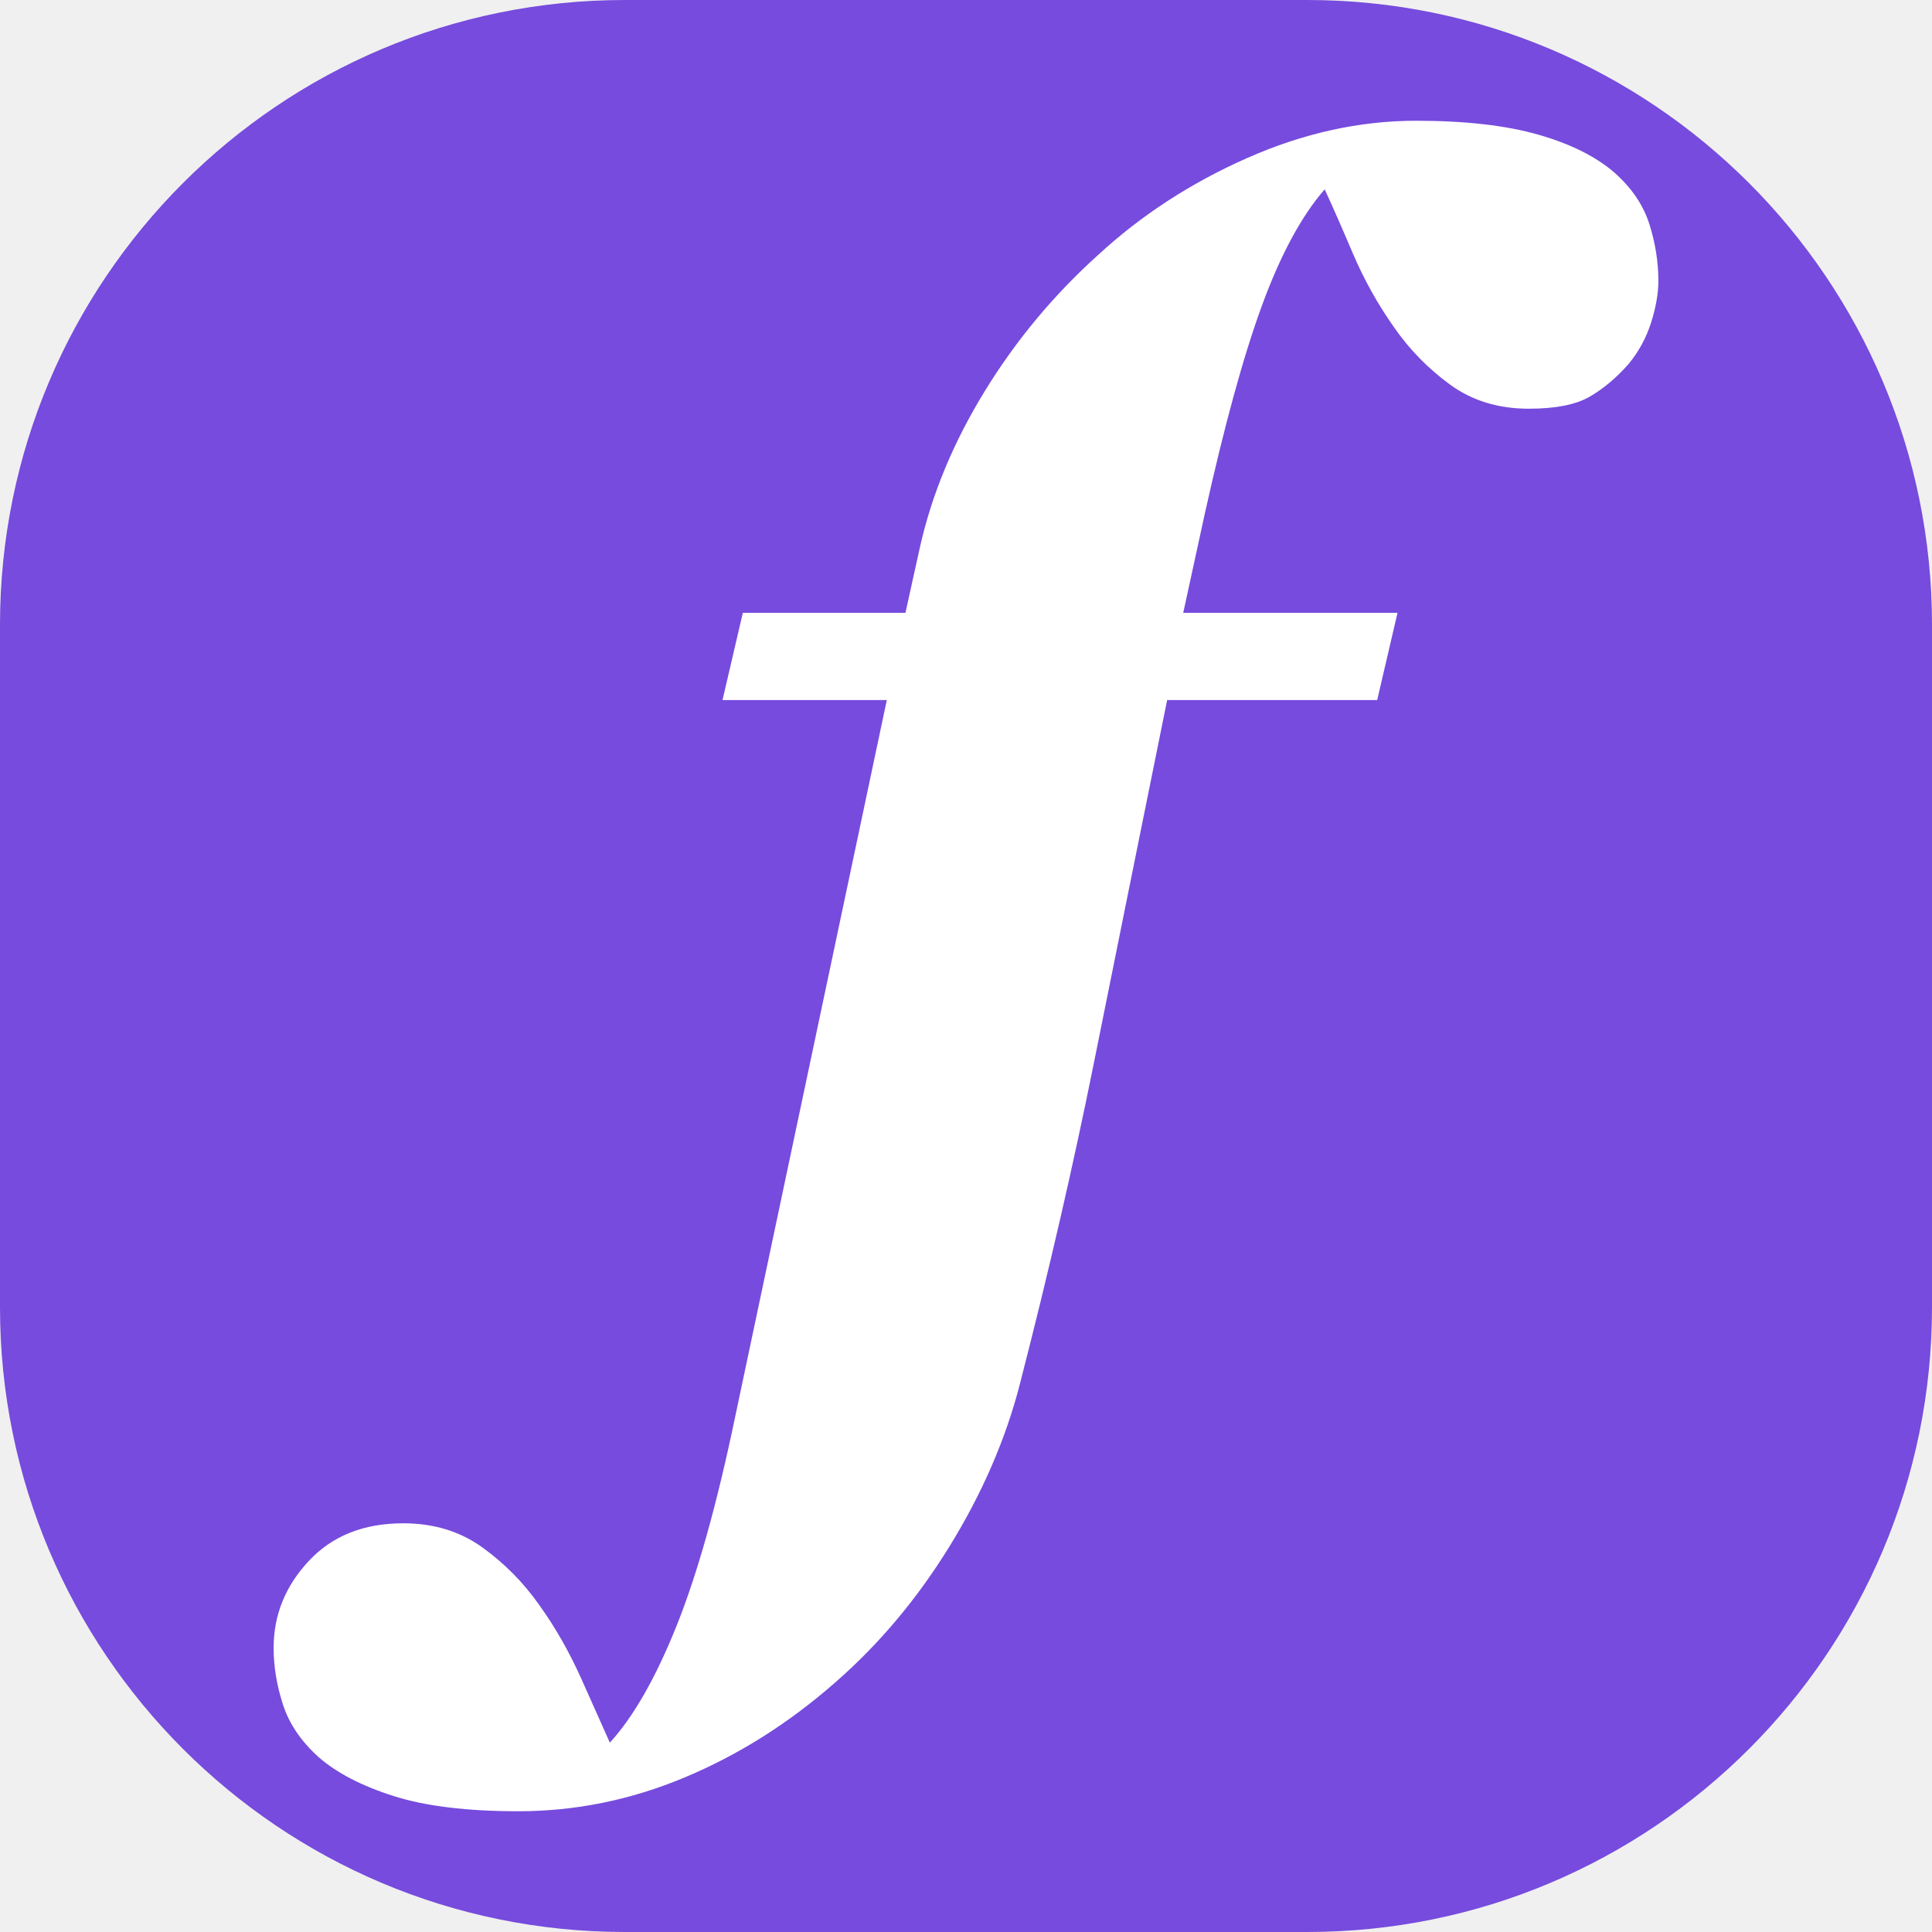
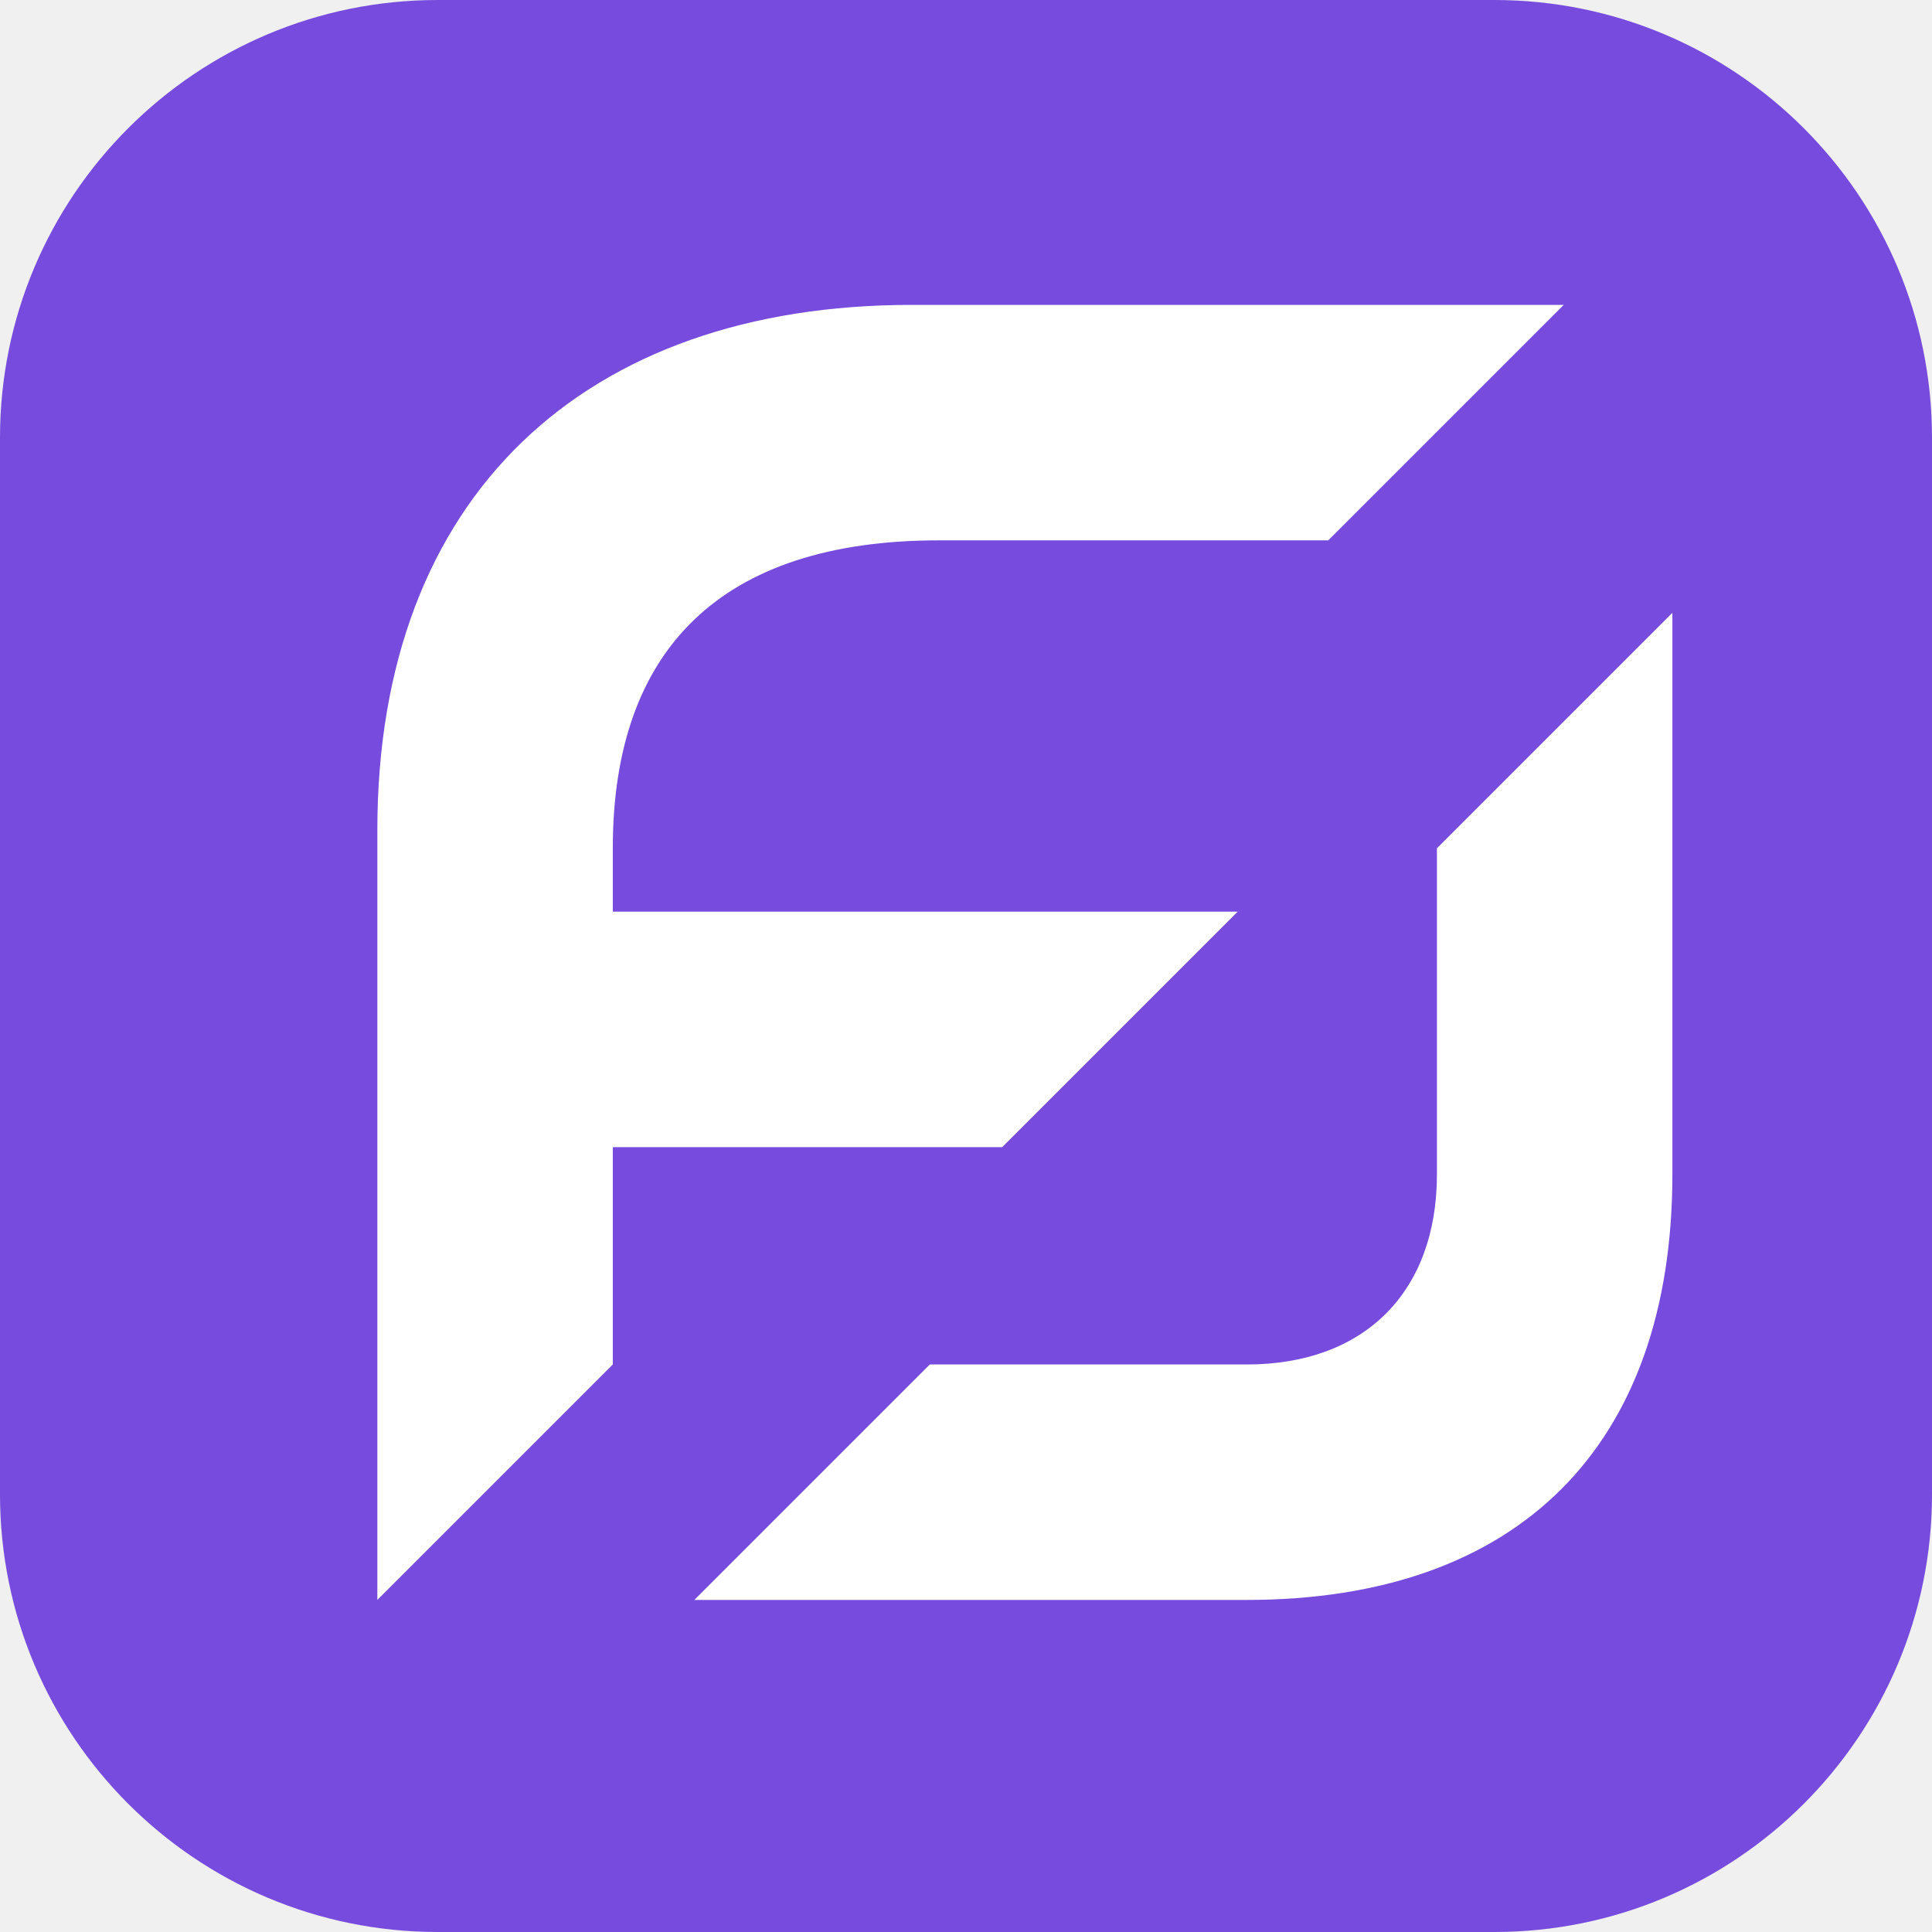
- <svg xmlns="http://www.w3.org/2000/svg" viewBox="0 0 64 64">
-   <rect width="64" height="64" rx="20.7" fill="#764bdd" />
-   <path d="M620 868Q570 621 533.5 439.5Q497 258 446 60Q421 -37 363.5 -130.5Q306 -224 228 -292Q146 -364 50.5 -404.0Q-45 -444 -146 -444Q-237 -444 -293.5 -426.0Q-350 -408 -382 -380Q-413 -352 -424.0 -318.0Q-435 -284 -435 -251Q-435 -193 -393.5 -148.5Q-352 -104 -282 -104Q-228 -104 -188.5 -132.5Q-149 -161 -121 -201Q-93 -240 -71.5 -288.0Q-50 -336 -38 -363Q4 -317 41.0 -224.5Q78 -132 110 22L289 868H95L119 971H311L328 1048Q349 1142 404.5 1232.5Q460 1323 539 1394Q615 1464 714.5 1508.0Q814 1552 914 1552Q1001 1552 1058.5 1535.5Q1116 1519 1149 1490Q1179 1463 1189.5 1429.5Q1200 1396 1200 1363Q1200 1341 1191.5 1314.0Q1183 1287 1165 1265Q1143 1240 1118.5 1226.0Q1094 1212 1047 1212Q993 1212 954.0 1240.5Q915 1269 888 1308Q859 1349 839.0 1396.0Q819 1443 806 1471Q765 1424 732.0 1334.0Q699 1244 664 1086L639 971H892L868 868Z" transform="translate(21.26854 47.54309) scale(0.02805611 -0.02805611)" fill="#fff" />
+ <svg xmlns="http://www.w3.org/2000/svg" viewBox="0 0 256 256" role="img" aria-label="Forma Studio">
+   <rect width="256" height="256" rx="58" fill="#764bdd" />
+   <g fill="#fff" transform="translate(8 8) scale(1.2)">
+     <path d="M35 170V85C35 48 58 27 94 27H166L140 53H97C73 53 61 65 61 87V94H130L104 120H61V144Z" />
+     <path d="M96 144H131C144 144 152 136 152 123V87L178 61V123C178 153 161 170 131 170H70Z" />
+   </g>
</svg>
